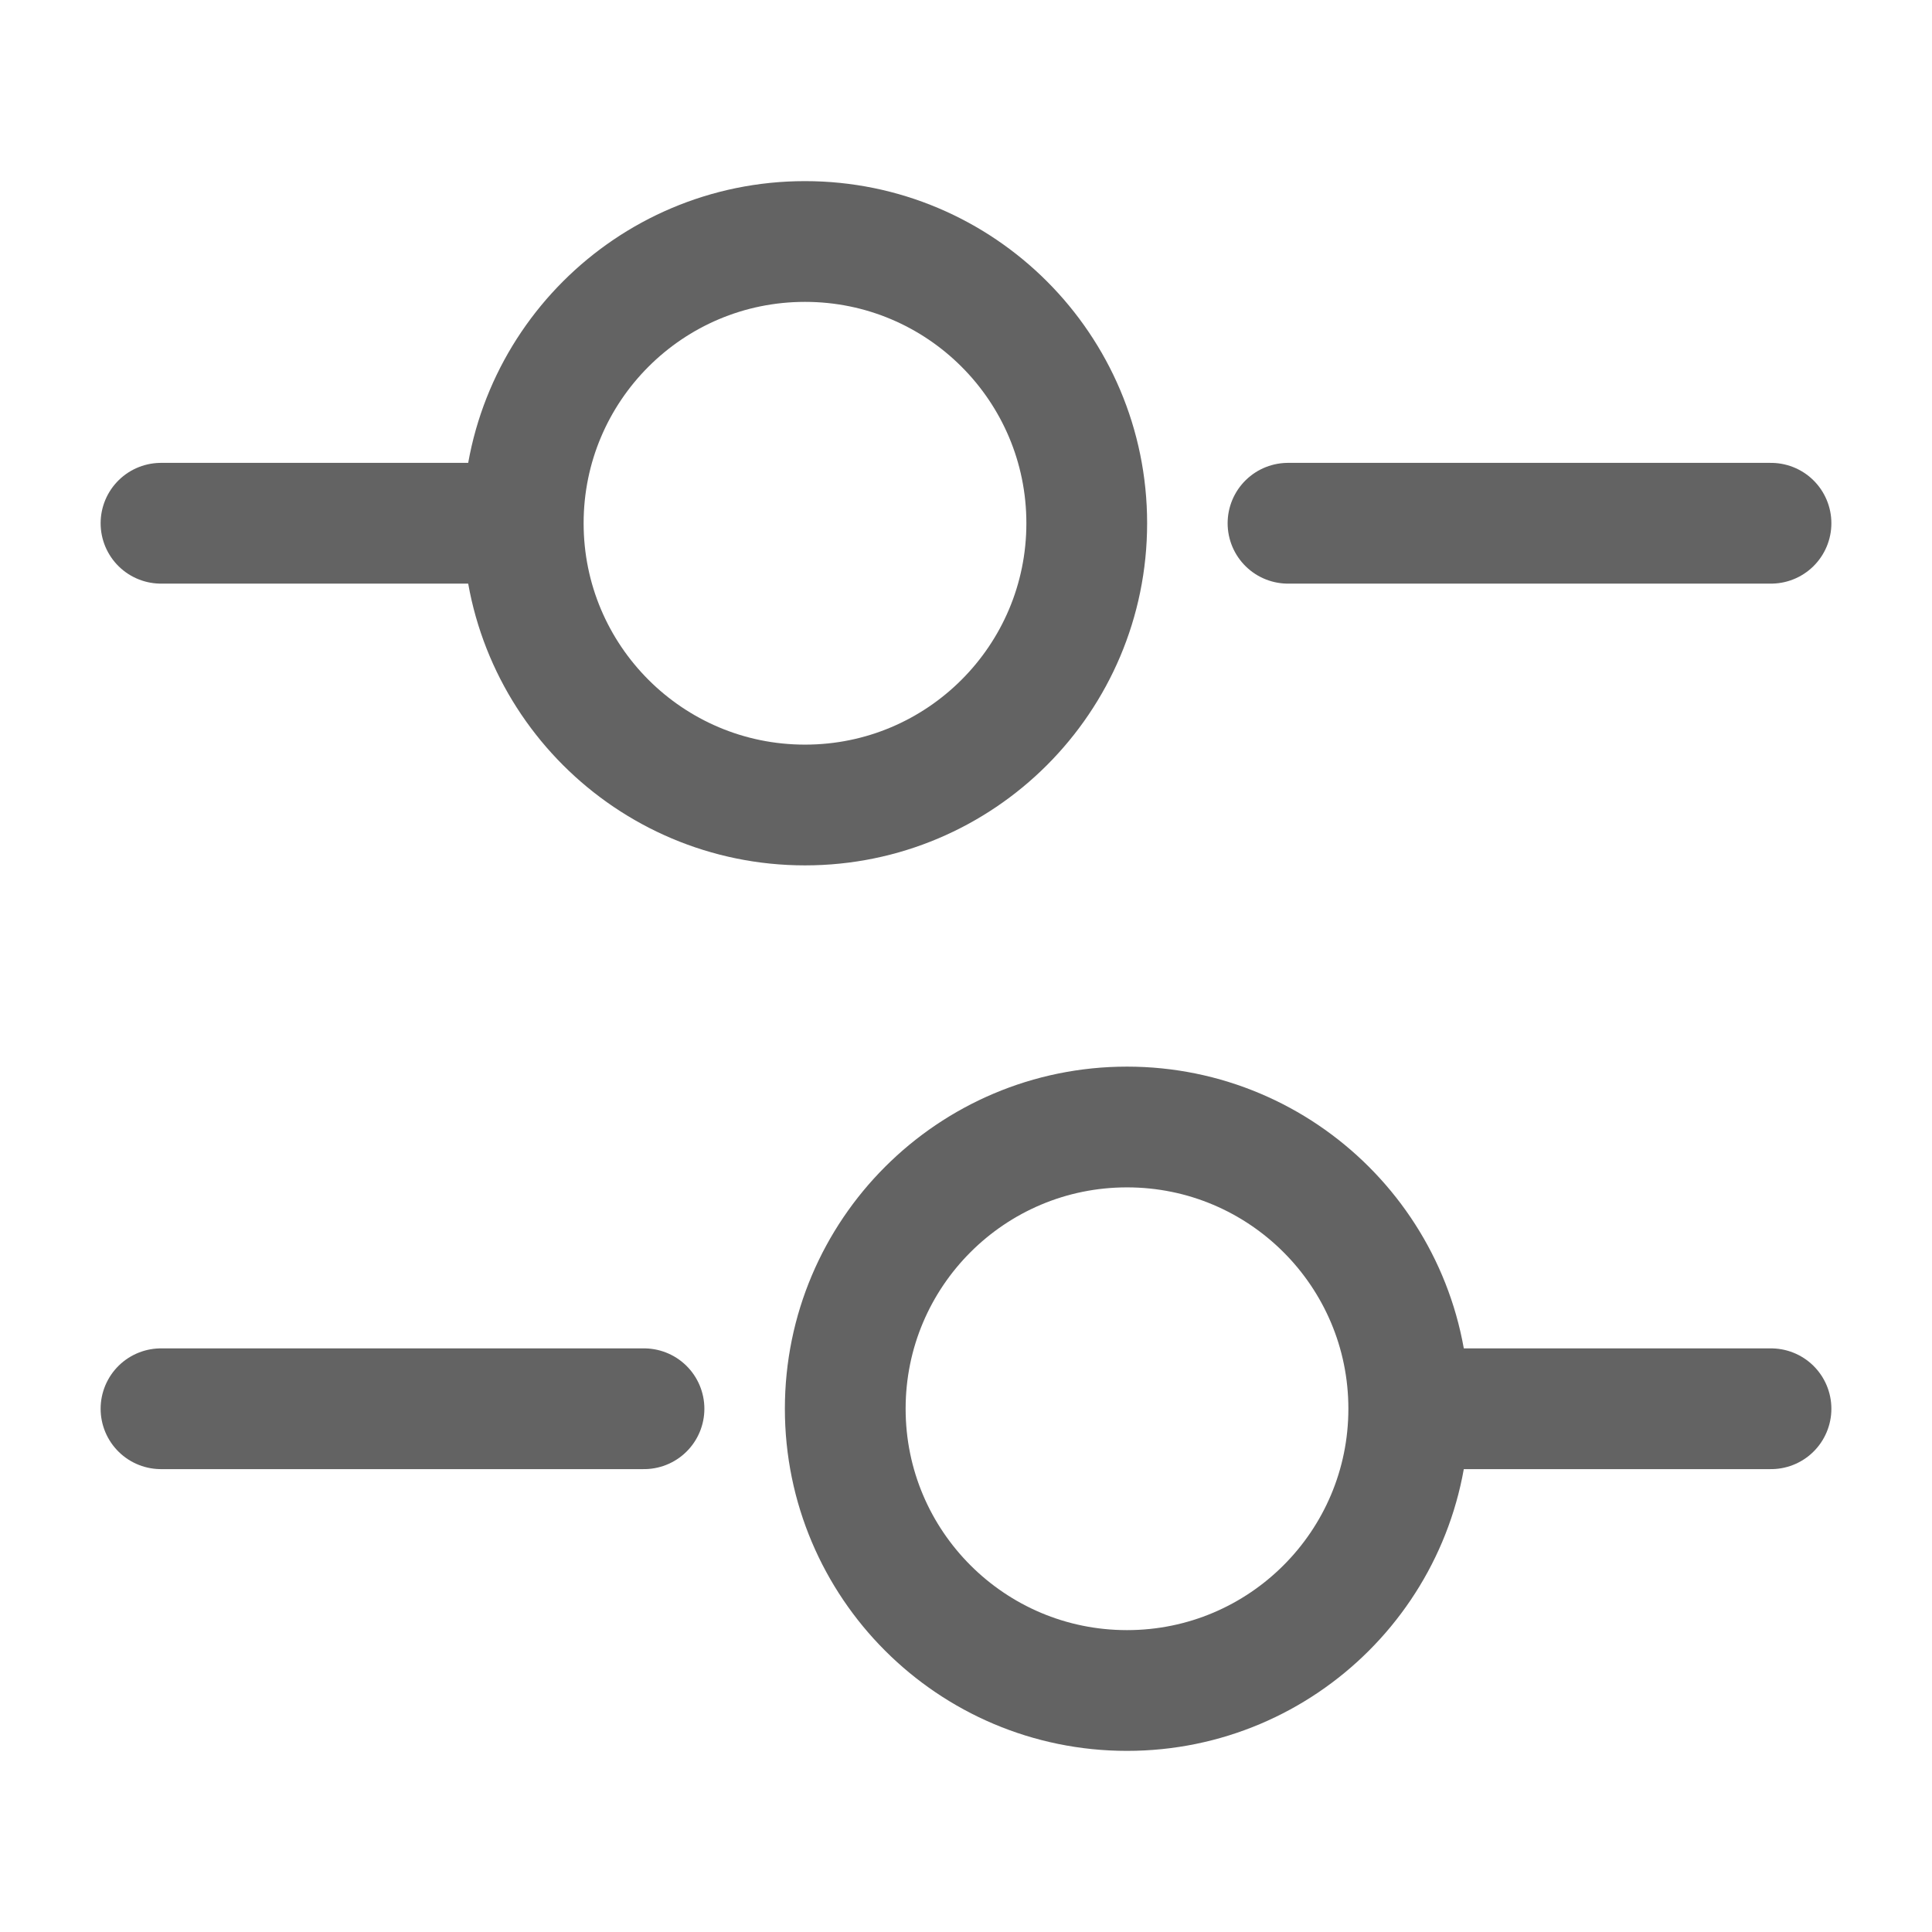
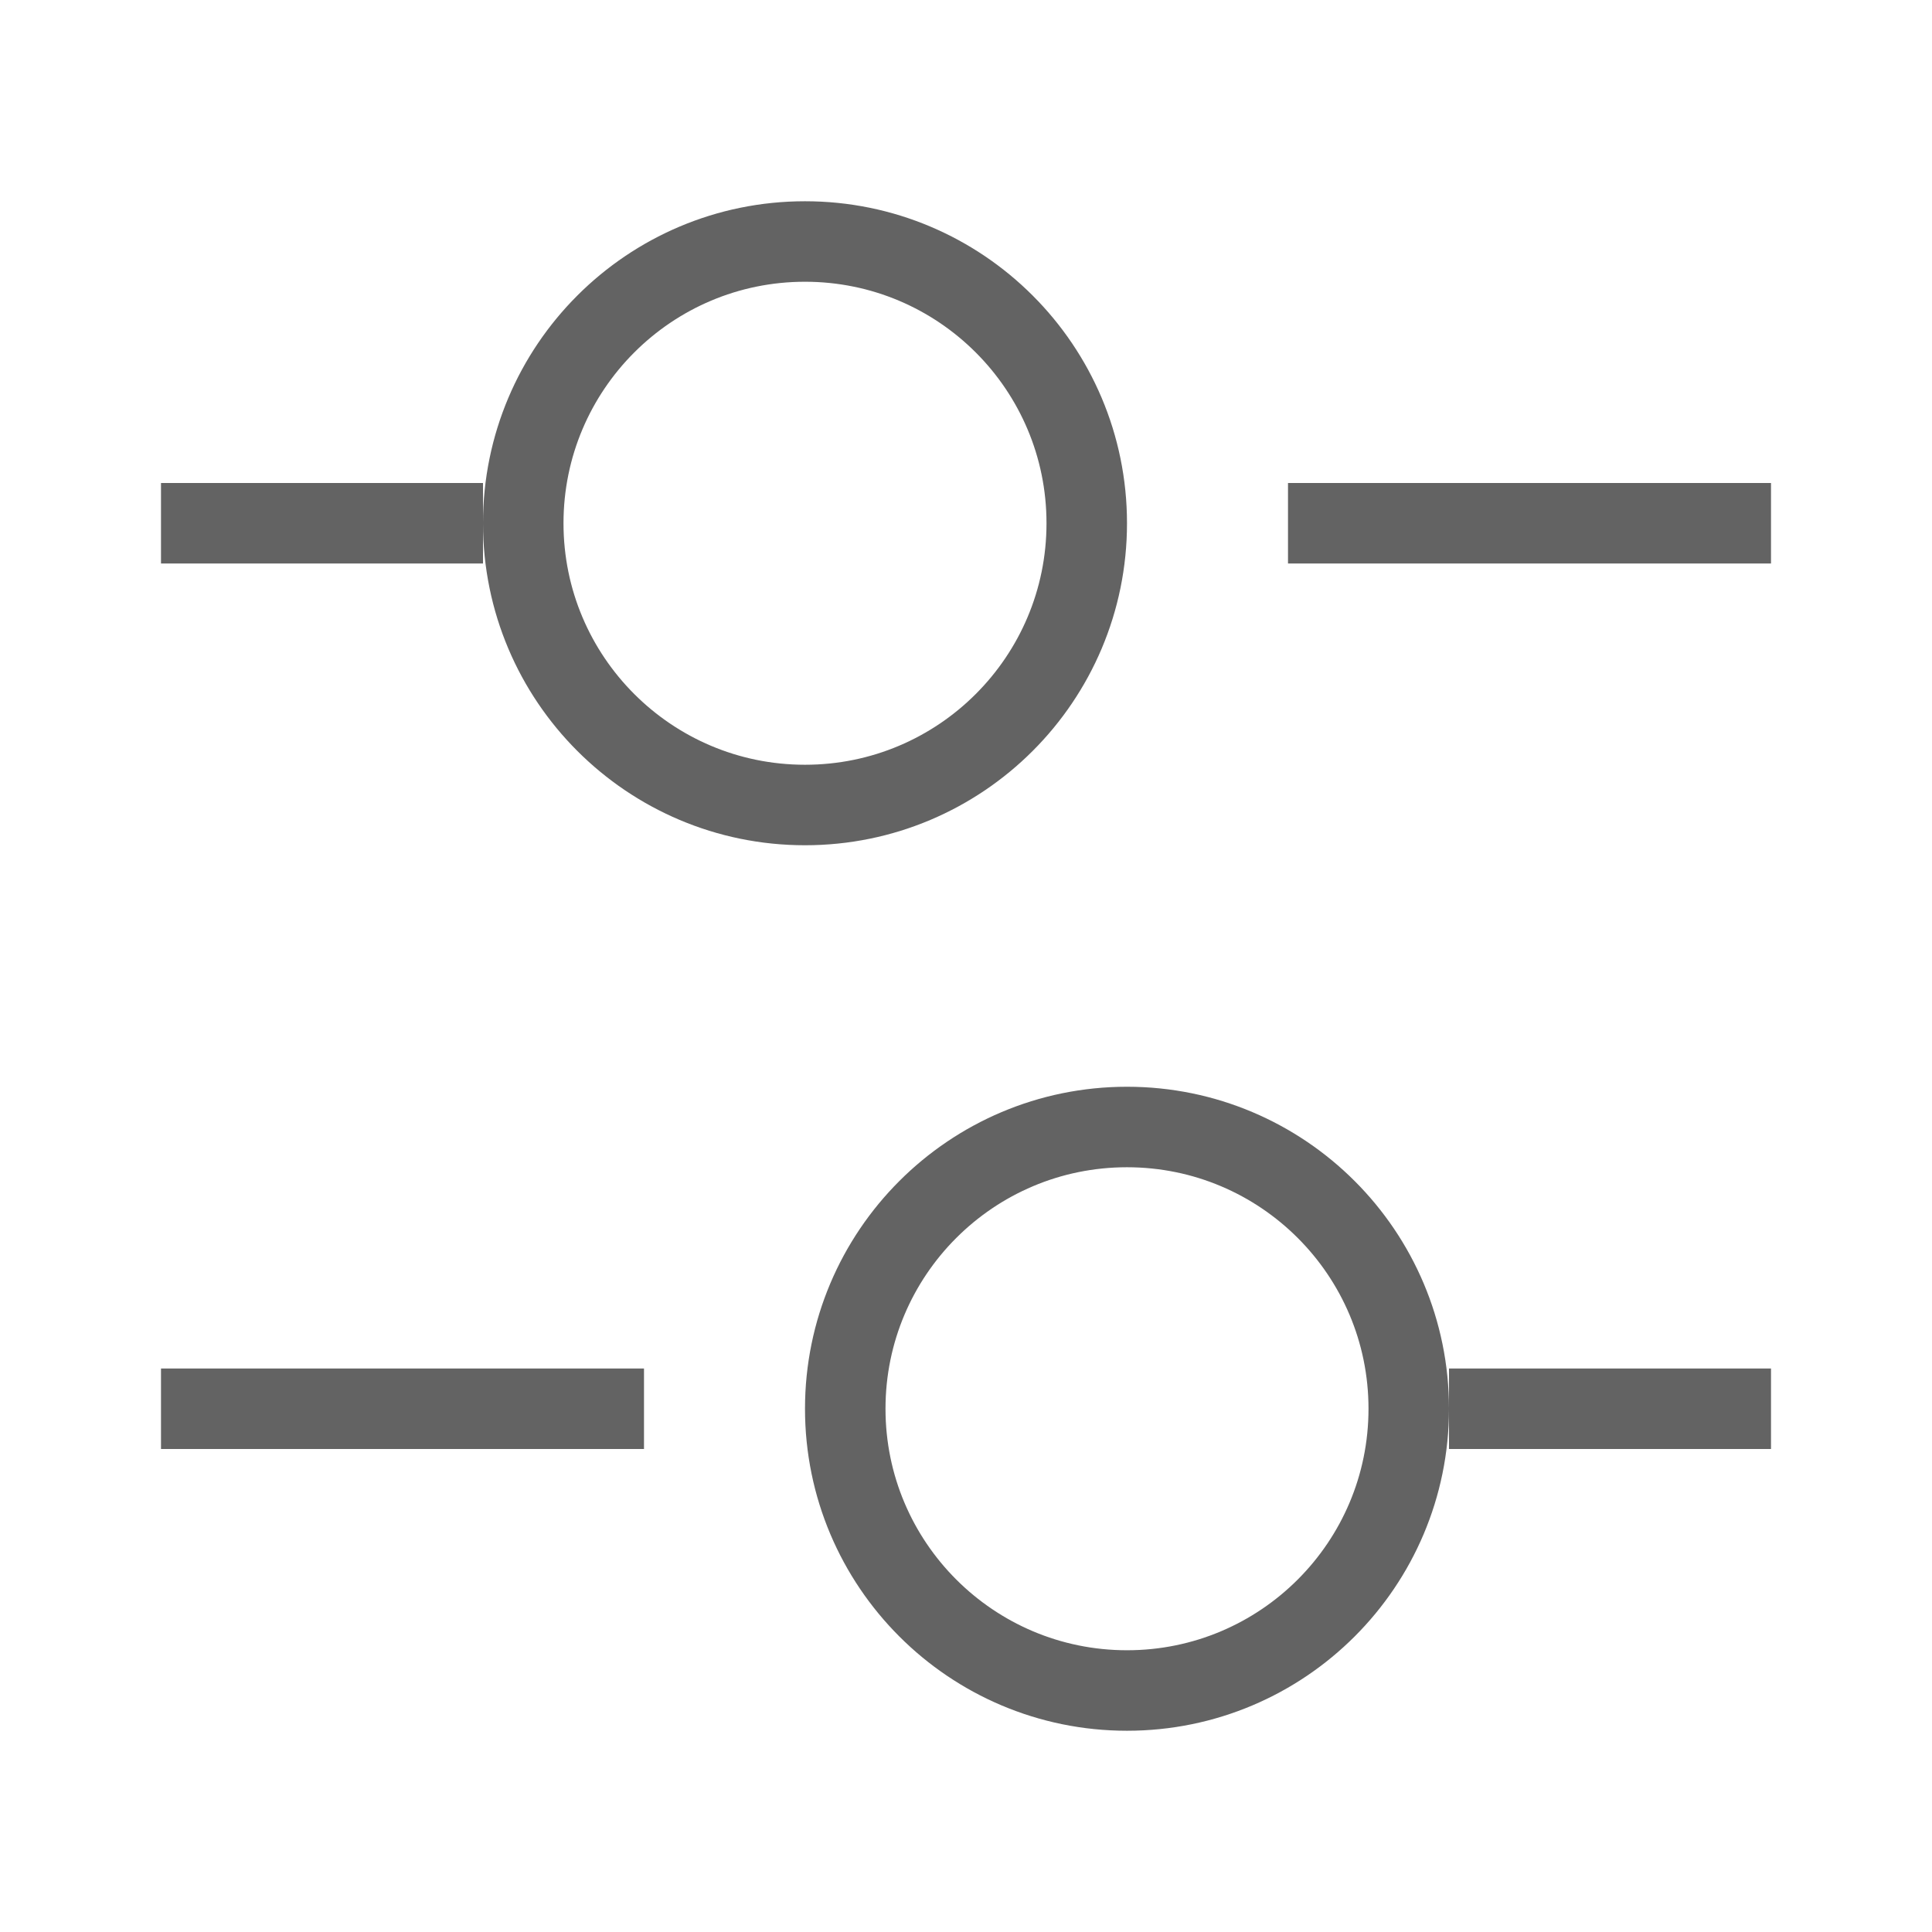
<svg xmlns="http://www.w3.org/2000/svg" width="24" height="24" viewBox="0 0 24 24" fill="none">
-   <path d="M22 6.5H16" stroke="#636363" stroke-width="1.5" stroke-linecap="round" stroke-linejoin="round" />
-   <path d="M6 6.5H2" stroke="#636363" stroke-width="1.5" stroke-linecap="round" stroke-linejoin="round" />
-   <path fill-rule="evenodd" clip-rule="evenodd" d="M10 10C8.067 10 6.5 8.433 6.5 6.5C6.5 4.567 8.067 3 10 3C11.933 3 13.5 4.567 13.5 6.5C13.5 8.433 11.933 10 10 10Z" stroke="#636363" stroke-width="1.5" stroke-linecap="round" stroke-linejoin="round" />
-   <path d="M22 17.5H18" stroke="#636363" stroke-width="1.5" stroke-linecap="round" stroke-linejoin="round" />
-   <path d="M8 17.5H2" stroke="#636363" stroke-width="1.5" stroke-linecap="round" stroke-linejoin="round" />
-   <path fill-rule="evenodd" clip-rule="evenodd" d="M14 21C12.067 21 10.5 19.433 10.5 17.5C10.5 15.567 12.067 14 14 14C15.933 14 17.5 15.567 17.5 17.5C17.5 19.433 15.933 21 14 21Z" stroke="#636363" stroke-width="1.5" stroke-linecap="round" stroke-linejoin="round" />
+   <path d="M22 6.5H16" stroke="#636363" strokeWidth="1.5" strokeLinecap="round" strokeLinejoin="round" />
+   <path d="M6 6.5H2" stroke="#636363" strokeWidth="1.5" strokeLinecap="round" strokeLinejoin="round" />
+   <path fillRule="evenodd" clipRule="evenodd" d="M10 10C8.067 10 6.5 8.433 6.5 6.5C6.5 4.567 8.067 3 10 3C11.933 3 13.5 4.567 13.5 6.5C13.5 8.433 11.933 10 10 10Z" stroke="#636363" strokeWidth="1.5" strokeLinecap="round" strokeLinejoin="round" />
+   <path d="M22 17.5H18" stroke="#636363" strokeWidth="1.5" strokeLinecap="round" strokeLinejoin="round" />
+   <path d="M8 17.5H2" stroke="#636363" strokeWidth="1.5" strokeLinecap="round" strokeLinejoin="round" />
+   <path fillRule="evenodd" clipRule="evenodd" d="M14 21C12.067 21 10.5 19.433 10.5 17.5C10.5 15.567 12.067 14 14 14C15.933 14 17.5 15.567 17.5 17.5C17.5 19.433 15.933 21 14 21Z" stroke="#636363" strokeWidth="1.5" strokeLinecap="round" strokeLinejoin="round" />
</svg>
